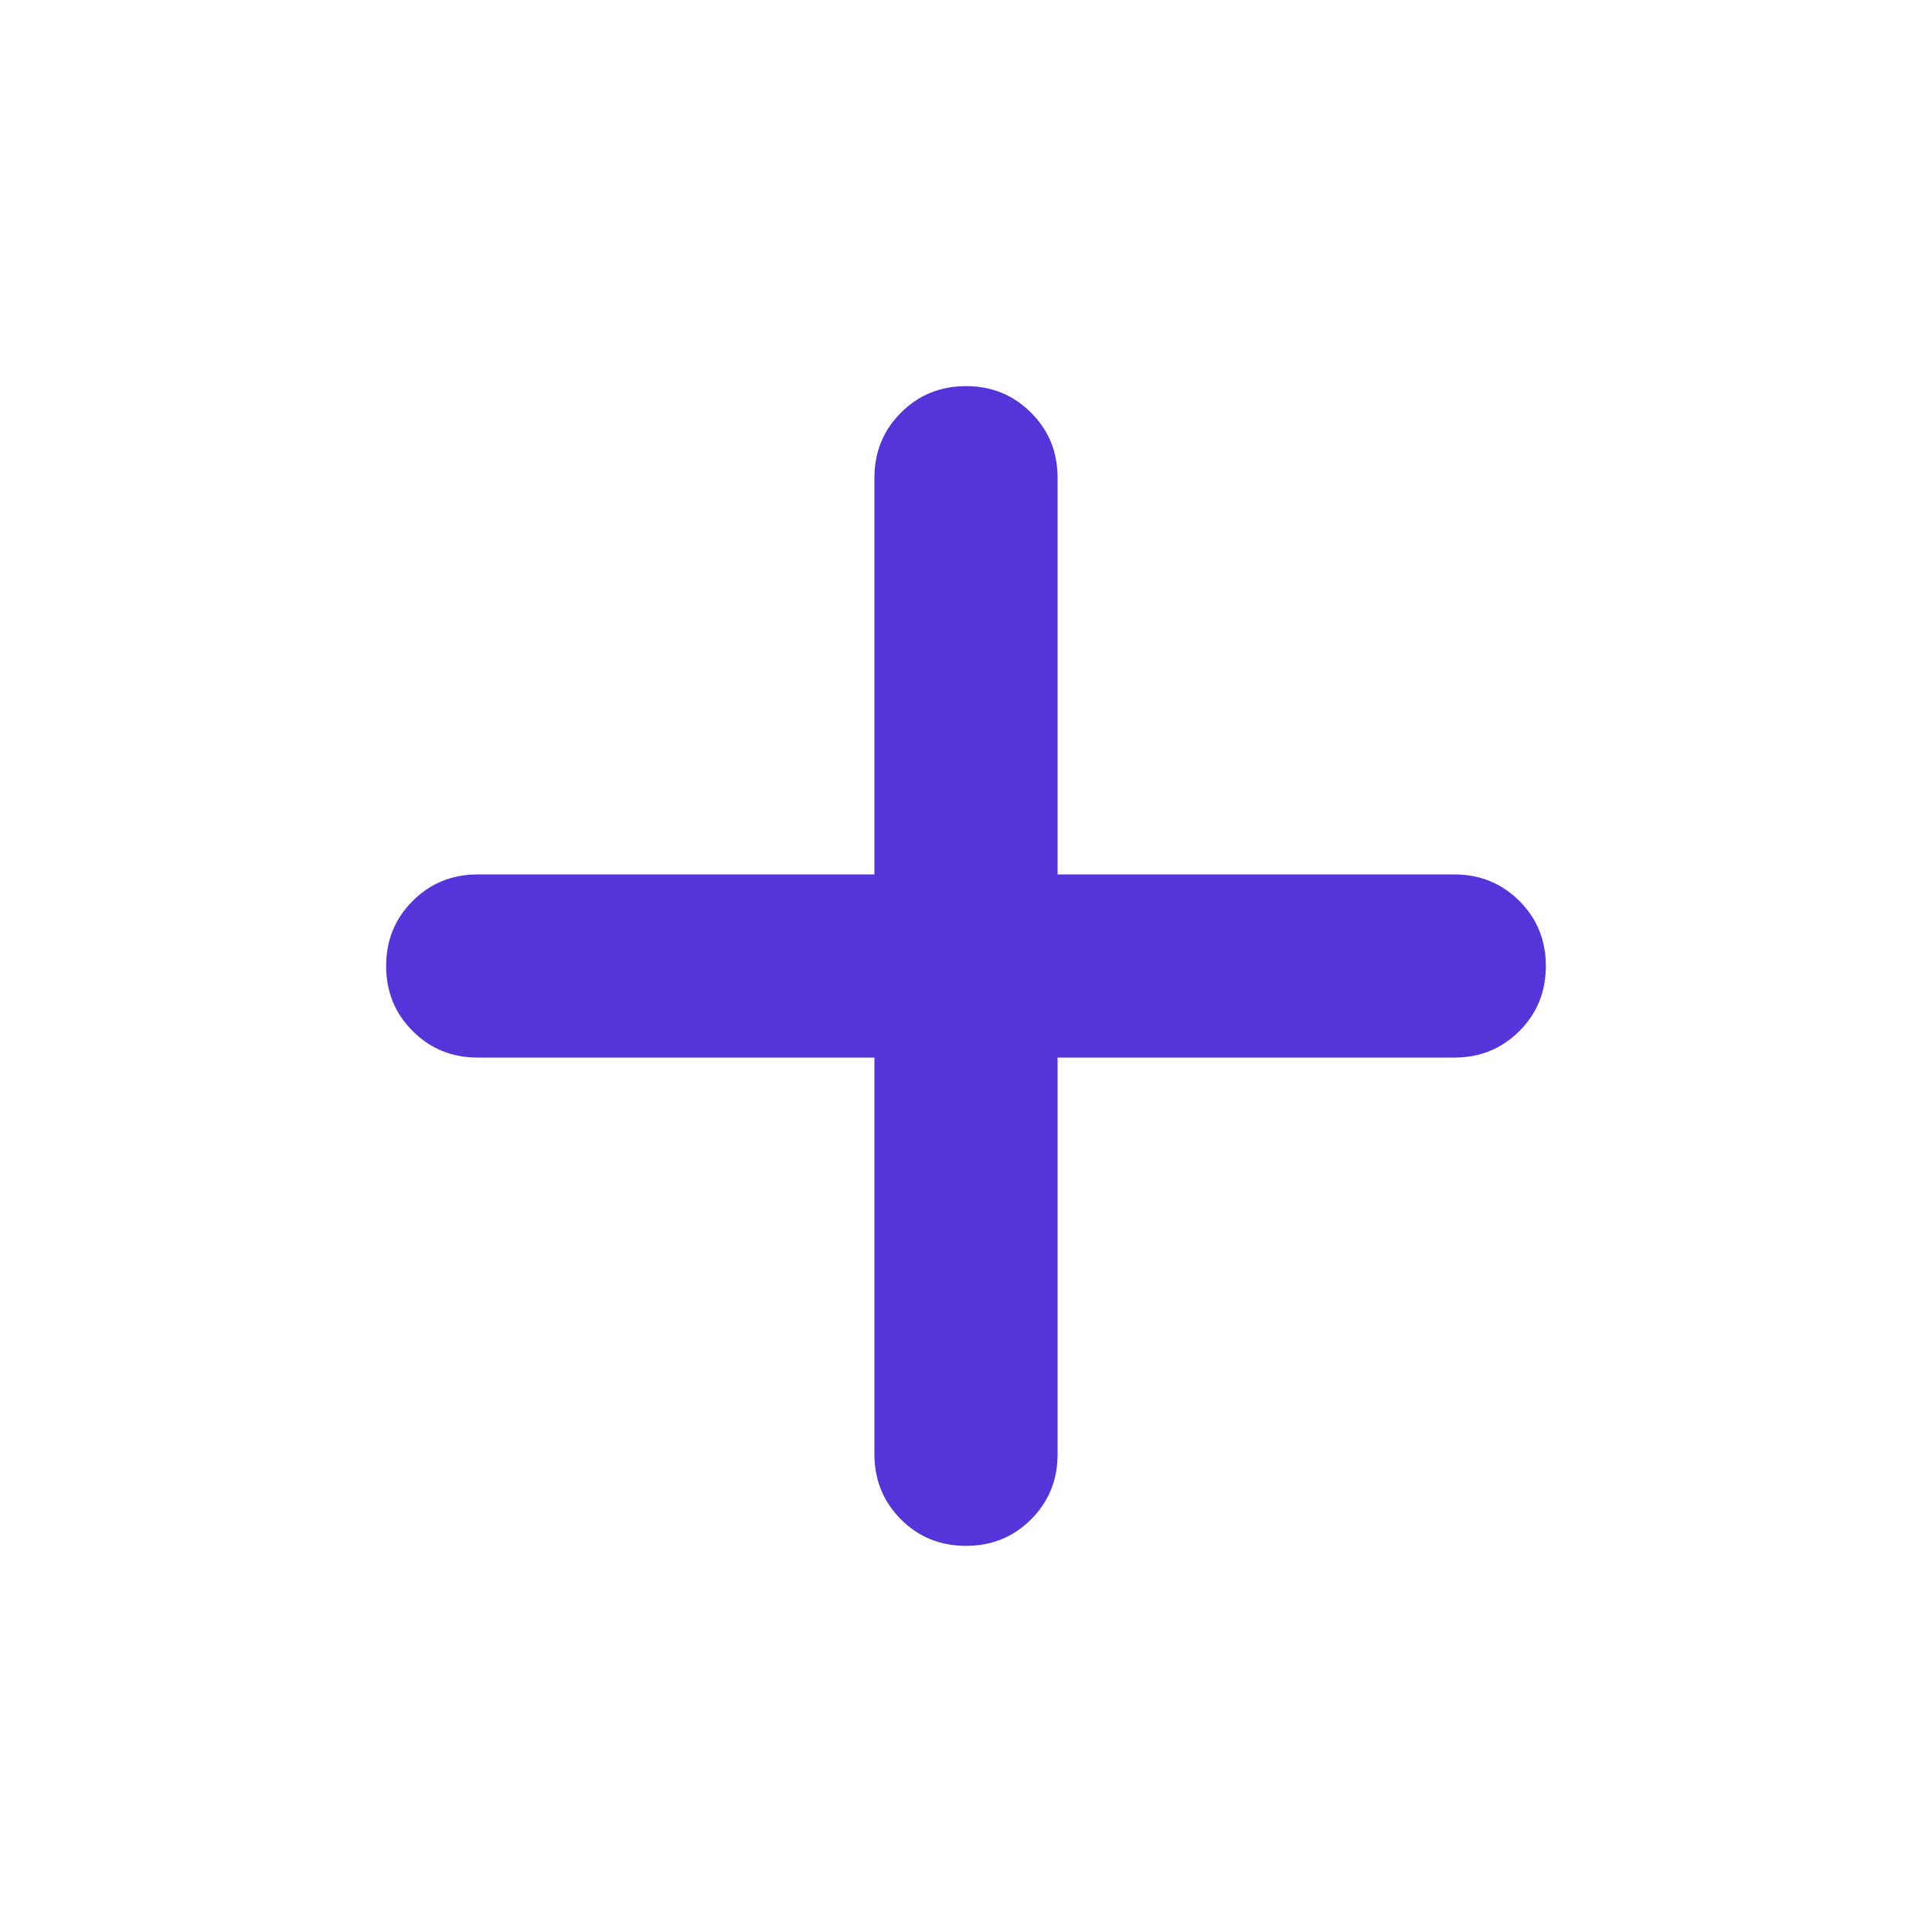
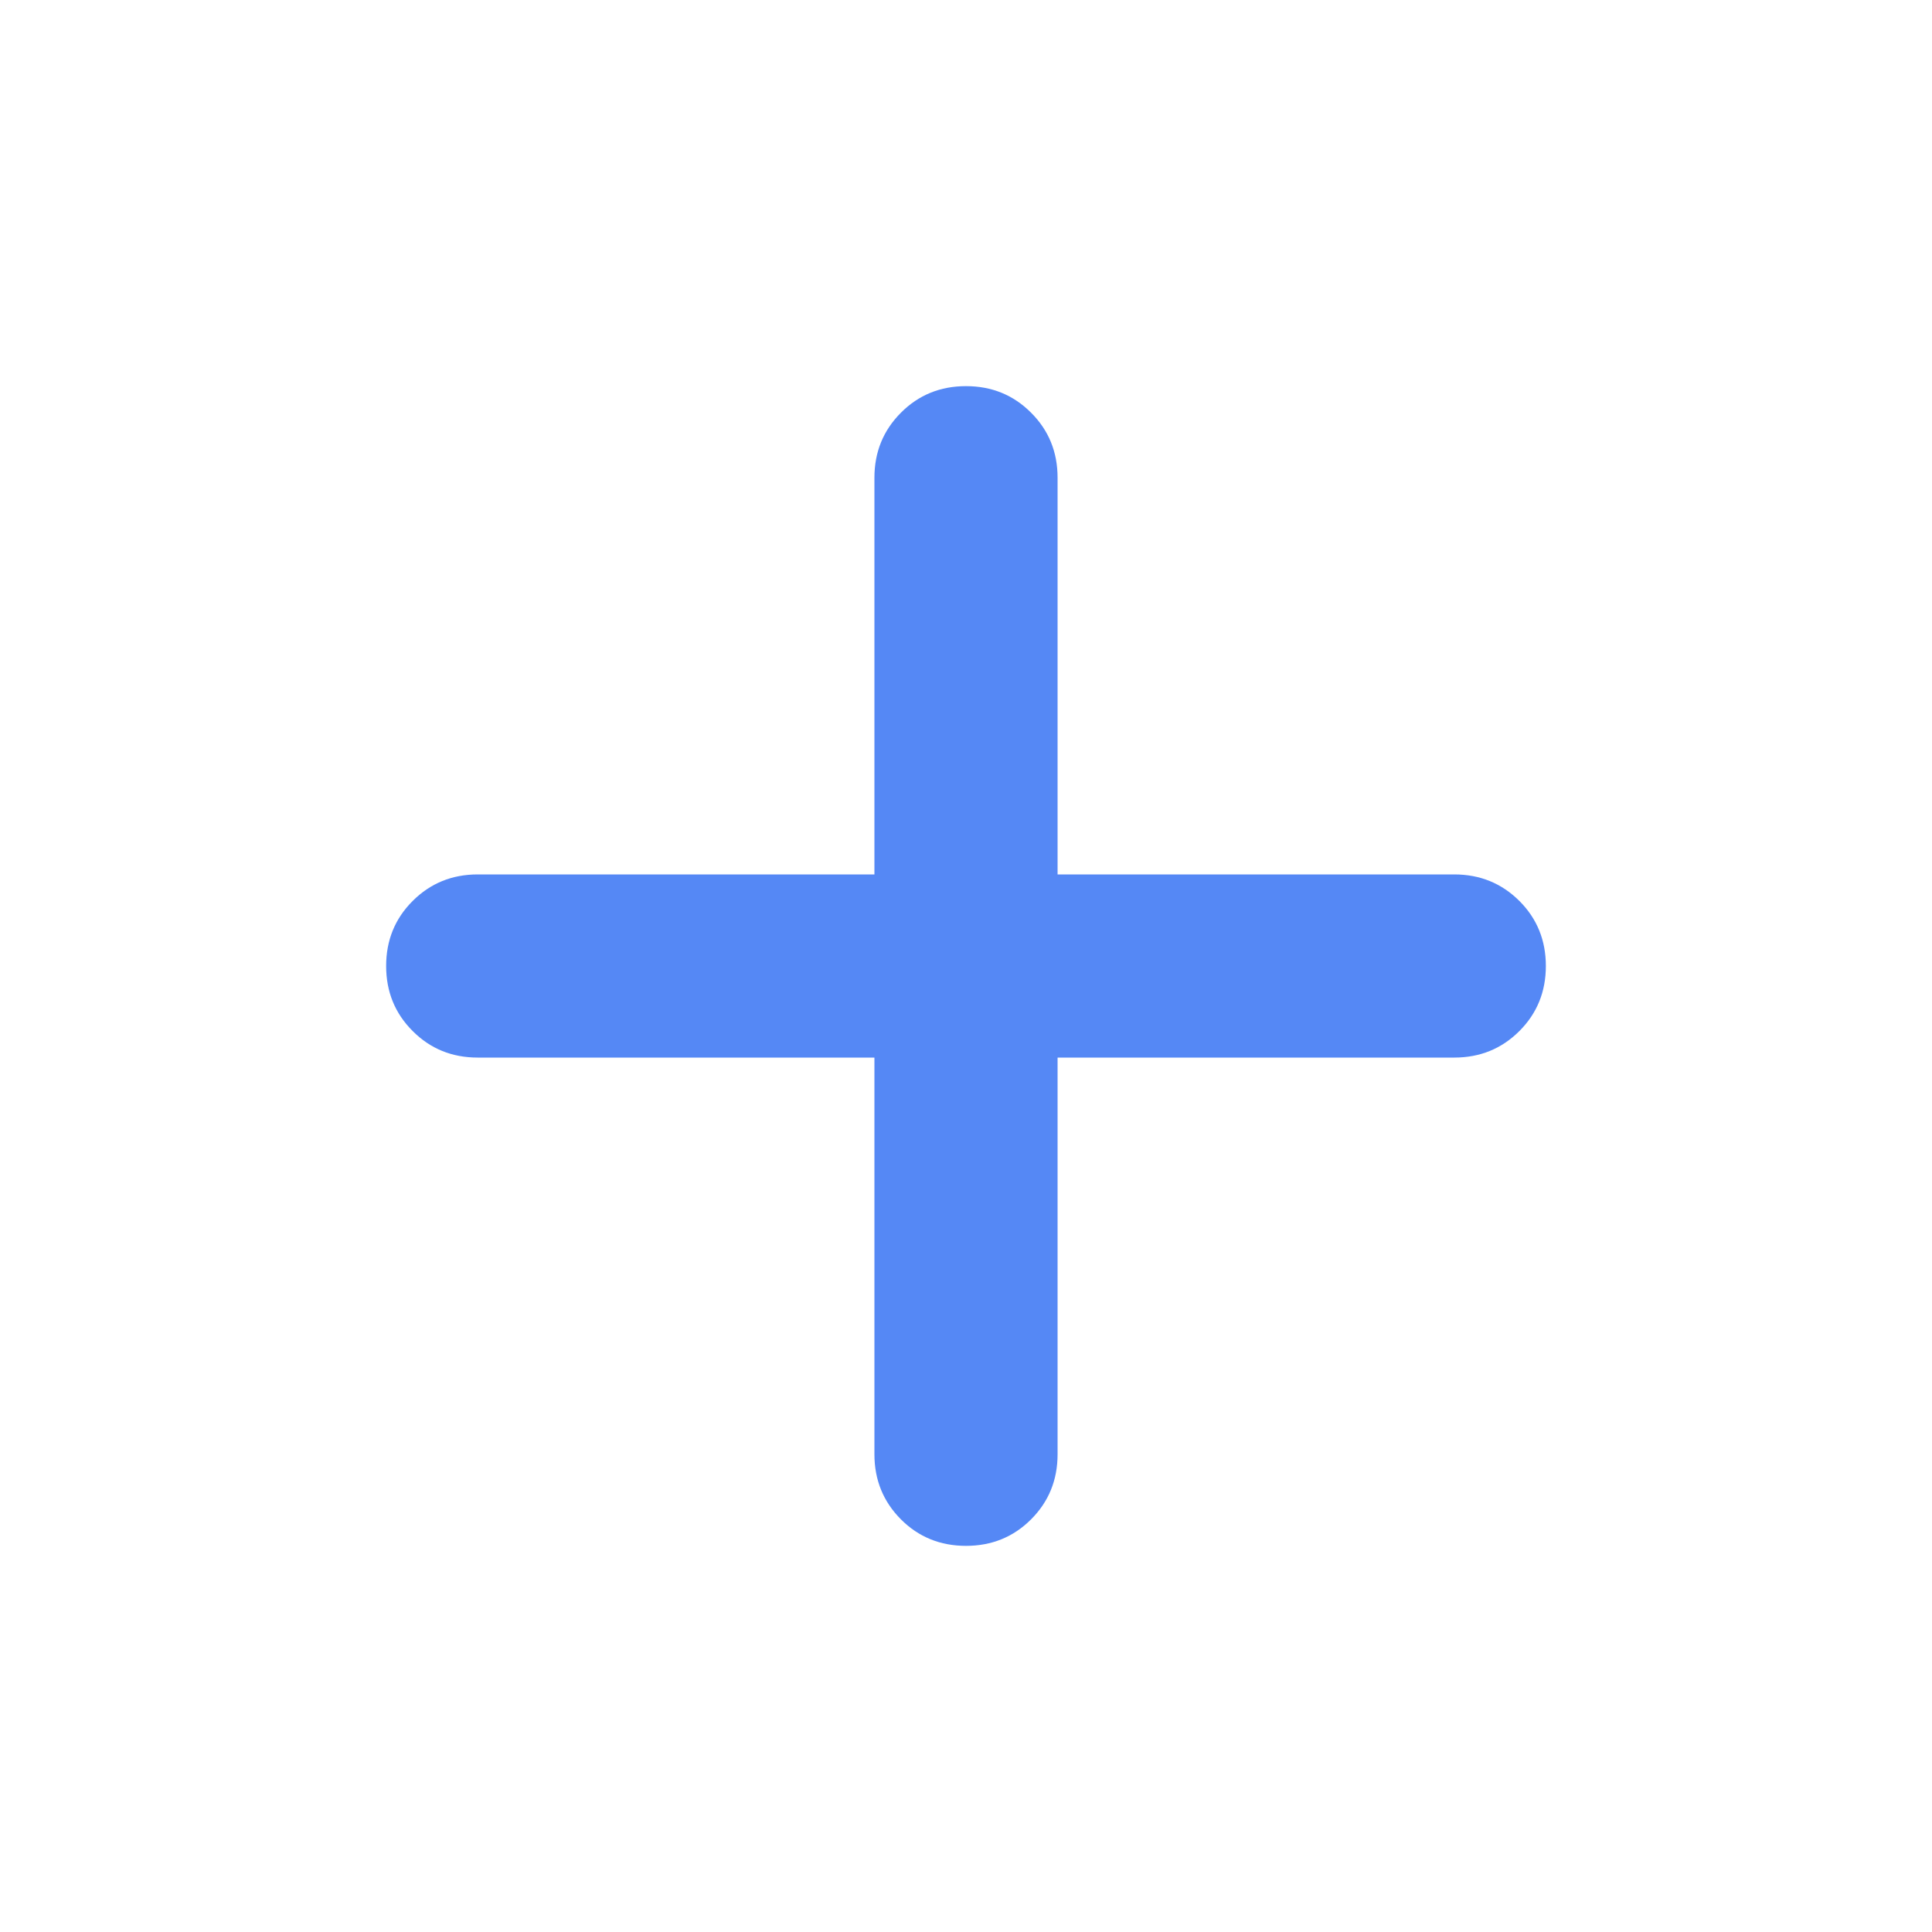
<svg xmlns="http://www.w3.org/2000/svg" width="30" height="30" viewBox="0 0 30 30" fill="none">
-   <path d="M13.578 16.422H7.418C7.019 16.422 6.682 16.285 6.408 16.01C6.133 15.736 5.996 15.399 5.996 15C5.996 14.601 6.133 14.264 6.408 13.99C6.682 13.716 7.019 13.578 7.418 13.578H13.578V7.418C13.578 7.019 13.716 6.682 13.99 6.408C14.264 6.133 14.601 5.996 15 5.996C15.399 5.996 15.736 6.133 16.01 6.408C16.285 6.682 16.422 7.019 16.422 7.418V13.578H22.582C22.981 13.578 23.318 13.716 23.593 13.99C23.867 14.264 24.004 14.601 24.004 15C24.004 15.399 23.867 15.736 23.593 16.01C23.318 16.285 22.981 16.422 22.582 16.422H16.422V22.582C16.422 22.981 16.285 23.318 16.01 23.593C15.736 23.867 15.399 24.004 15 24.004C14.601 24.004 14.264 23.867 13.99 23.593C13.716 23.318 13.578 22.981 13.578 22.582V16.422Z" fill="#5534DA" />
+   <path d="M13.578 16.422H7.418C7.019 16.422 6.682 16.285 6.408 16.01C6.133 15.736 5.996 15.399 5.996 15C5.996 14.601 6.133 14.264 6.408 13.99C6.682 13.716 7.019 13.578 7.418 13.578H13.578V7.418C13.578 7.019 13.716 6.682 13.99 6.408C14.264 6.133 14.601 5.996 15 5.996C15.399 5.996 15.736 6.133 16.01 6.408C16.285 6.682 16.422 7.019 16.422 7.418V13.578H22.582C22.981 13.578 23.318 13.716 23.593 13.99C23.867 14.264 24.004 14.601 24.004 15C24.004 15.399 23.867 15.736 23.593 16.01C23.318 16.285 22.981 16.422 22.582 16.422H16.422V22.582C16.422 22.981 16.285 23.318 16.01 23.593C15.736 23.867 15.399 24.004 15 24.004C14.601 24.004 14.264 23.867 13.99 23.593C13.716 23.318 13.578 22.981 13.578 22.582V16.422Z" fill="#5588F5" />
</svg>
